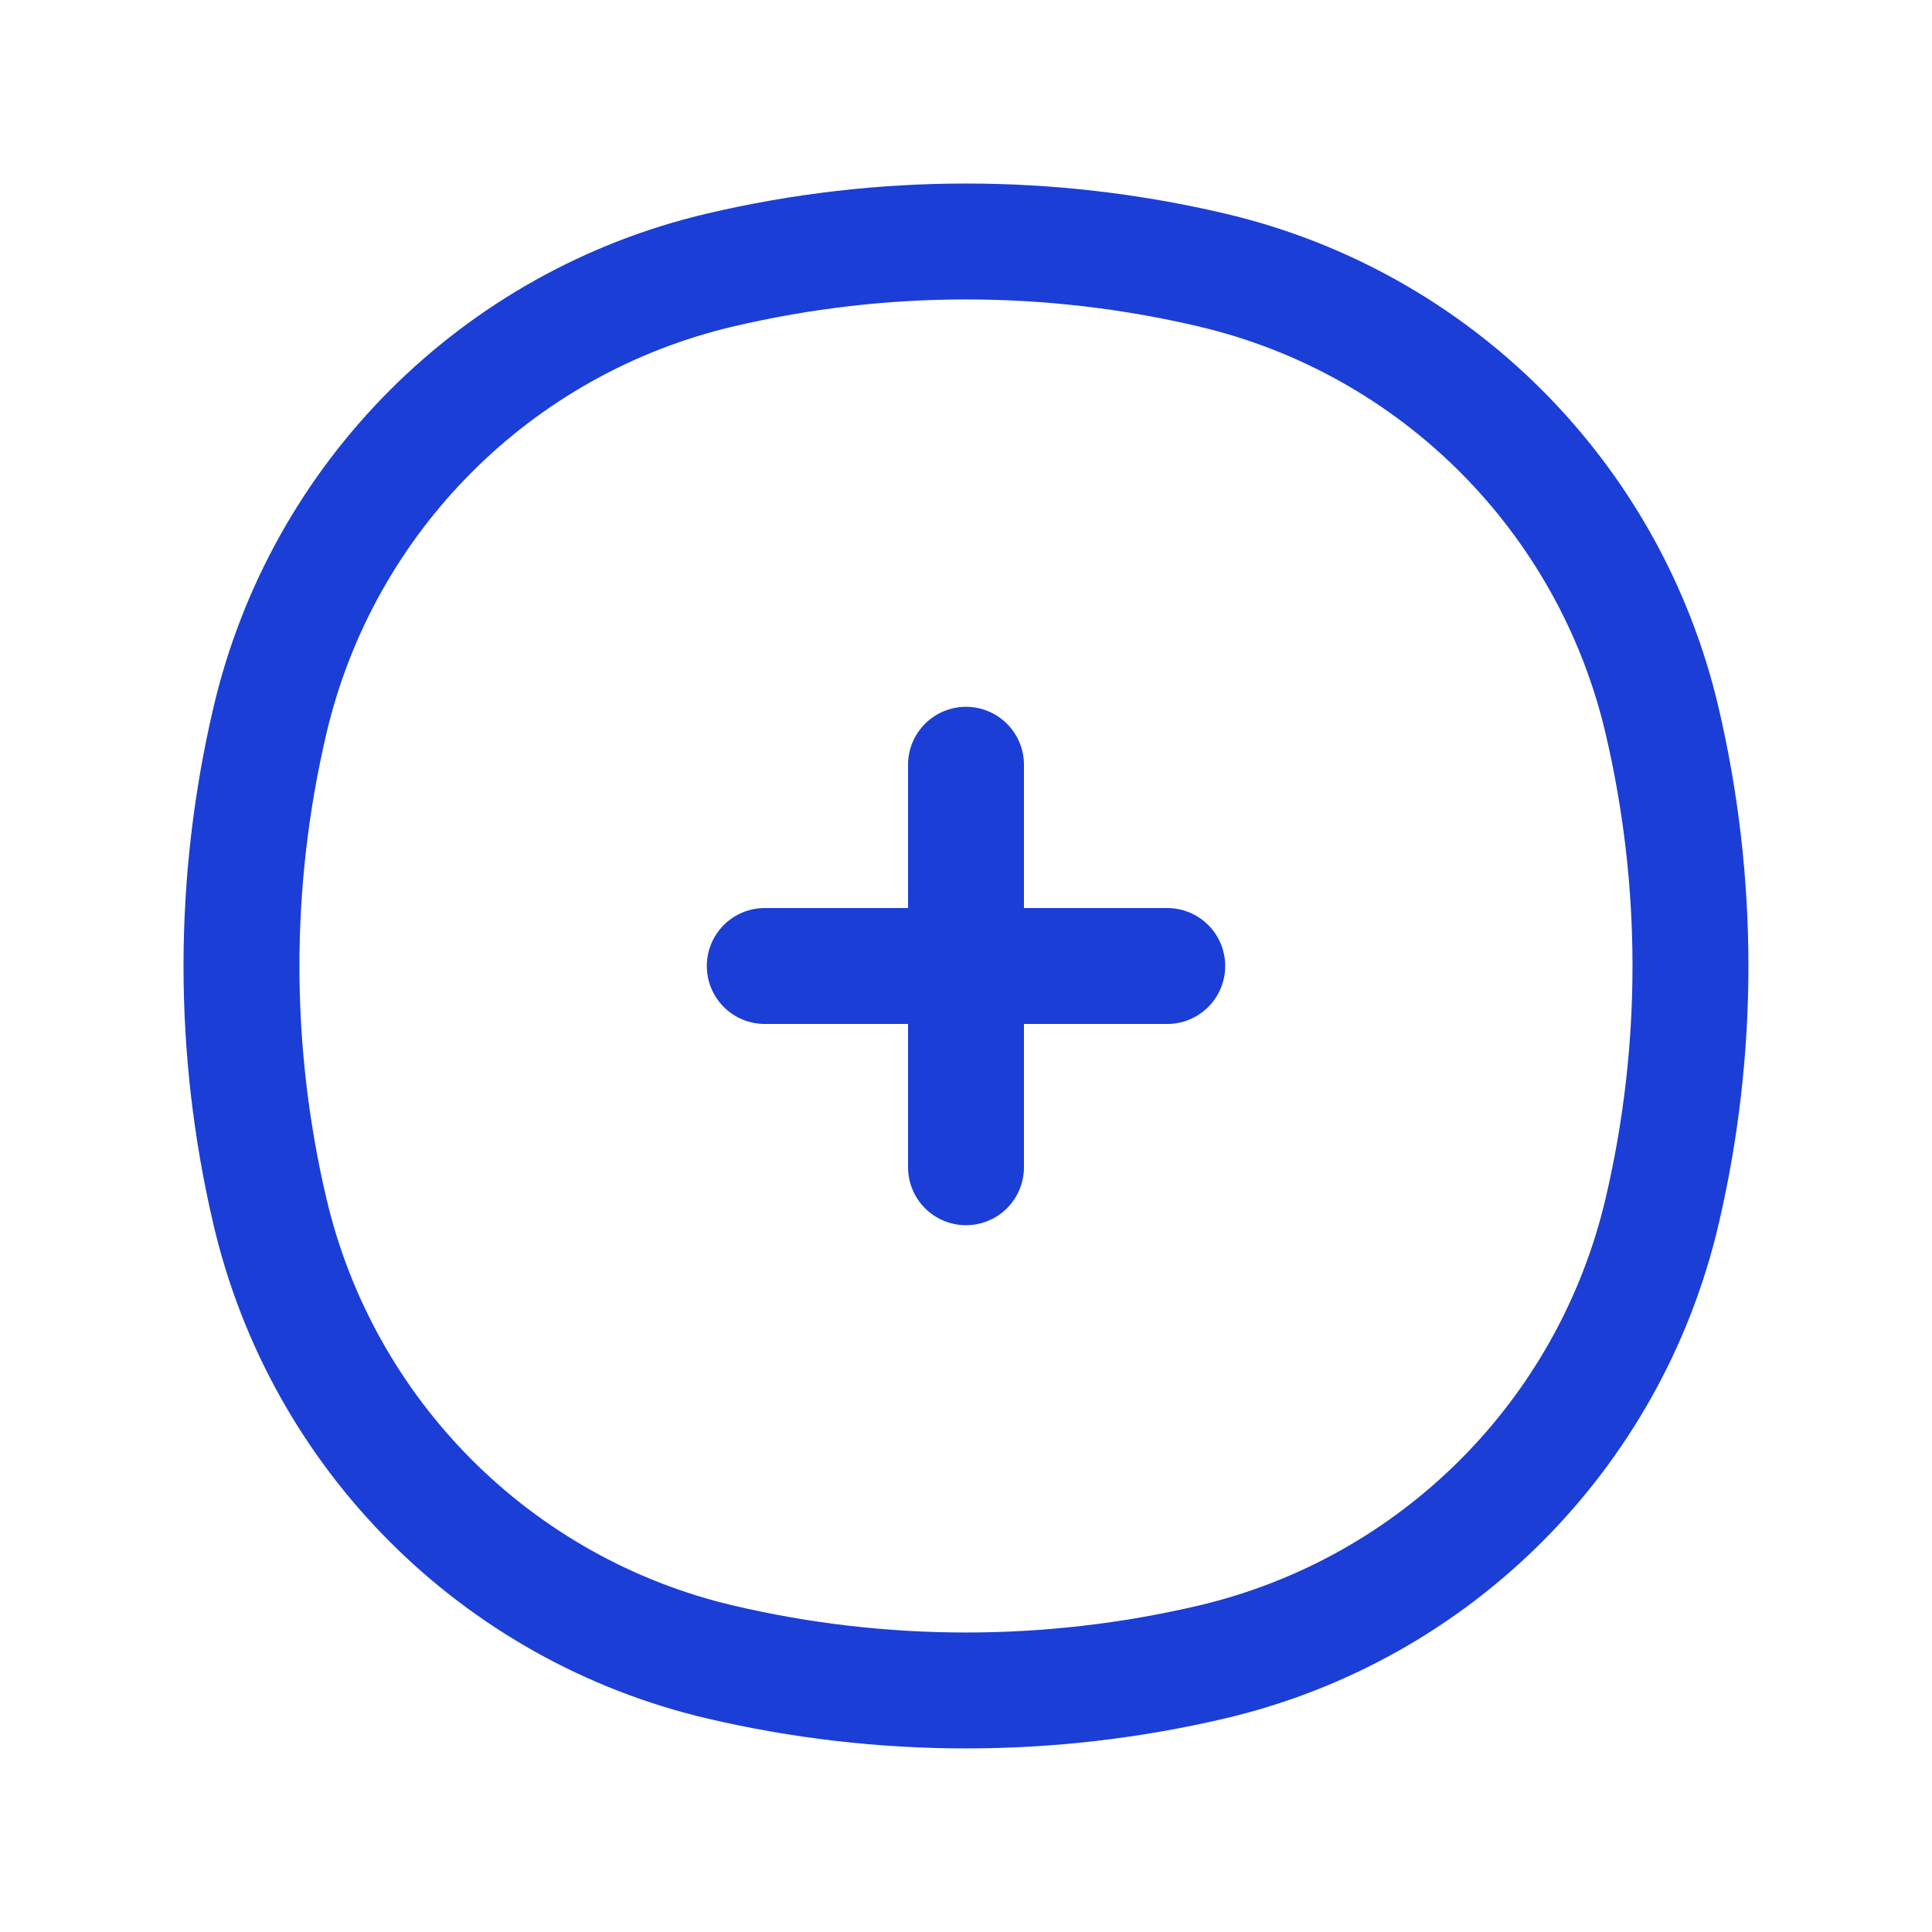
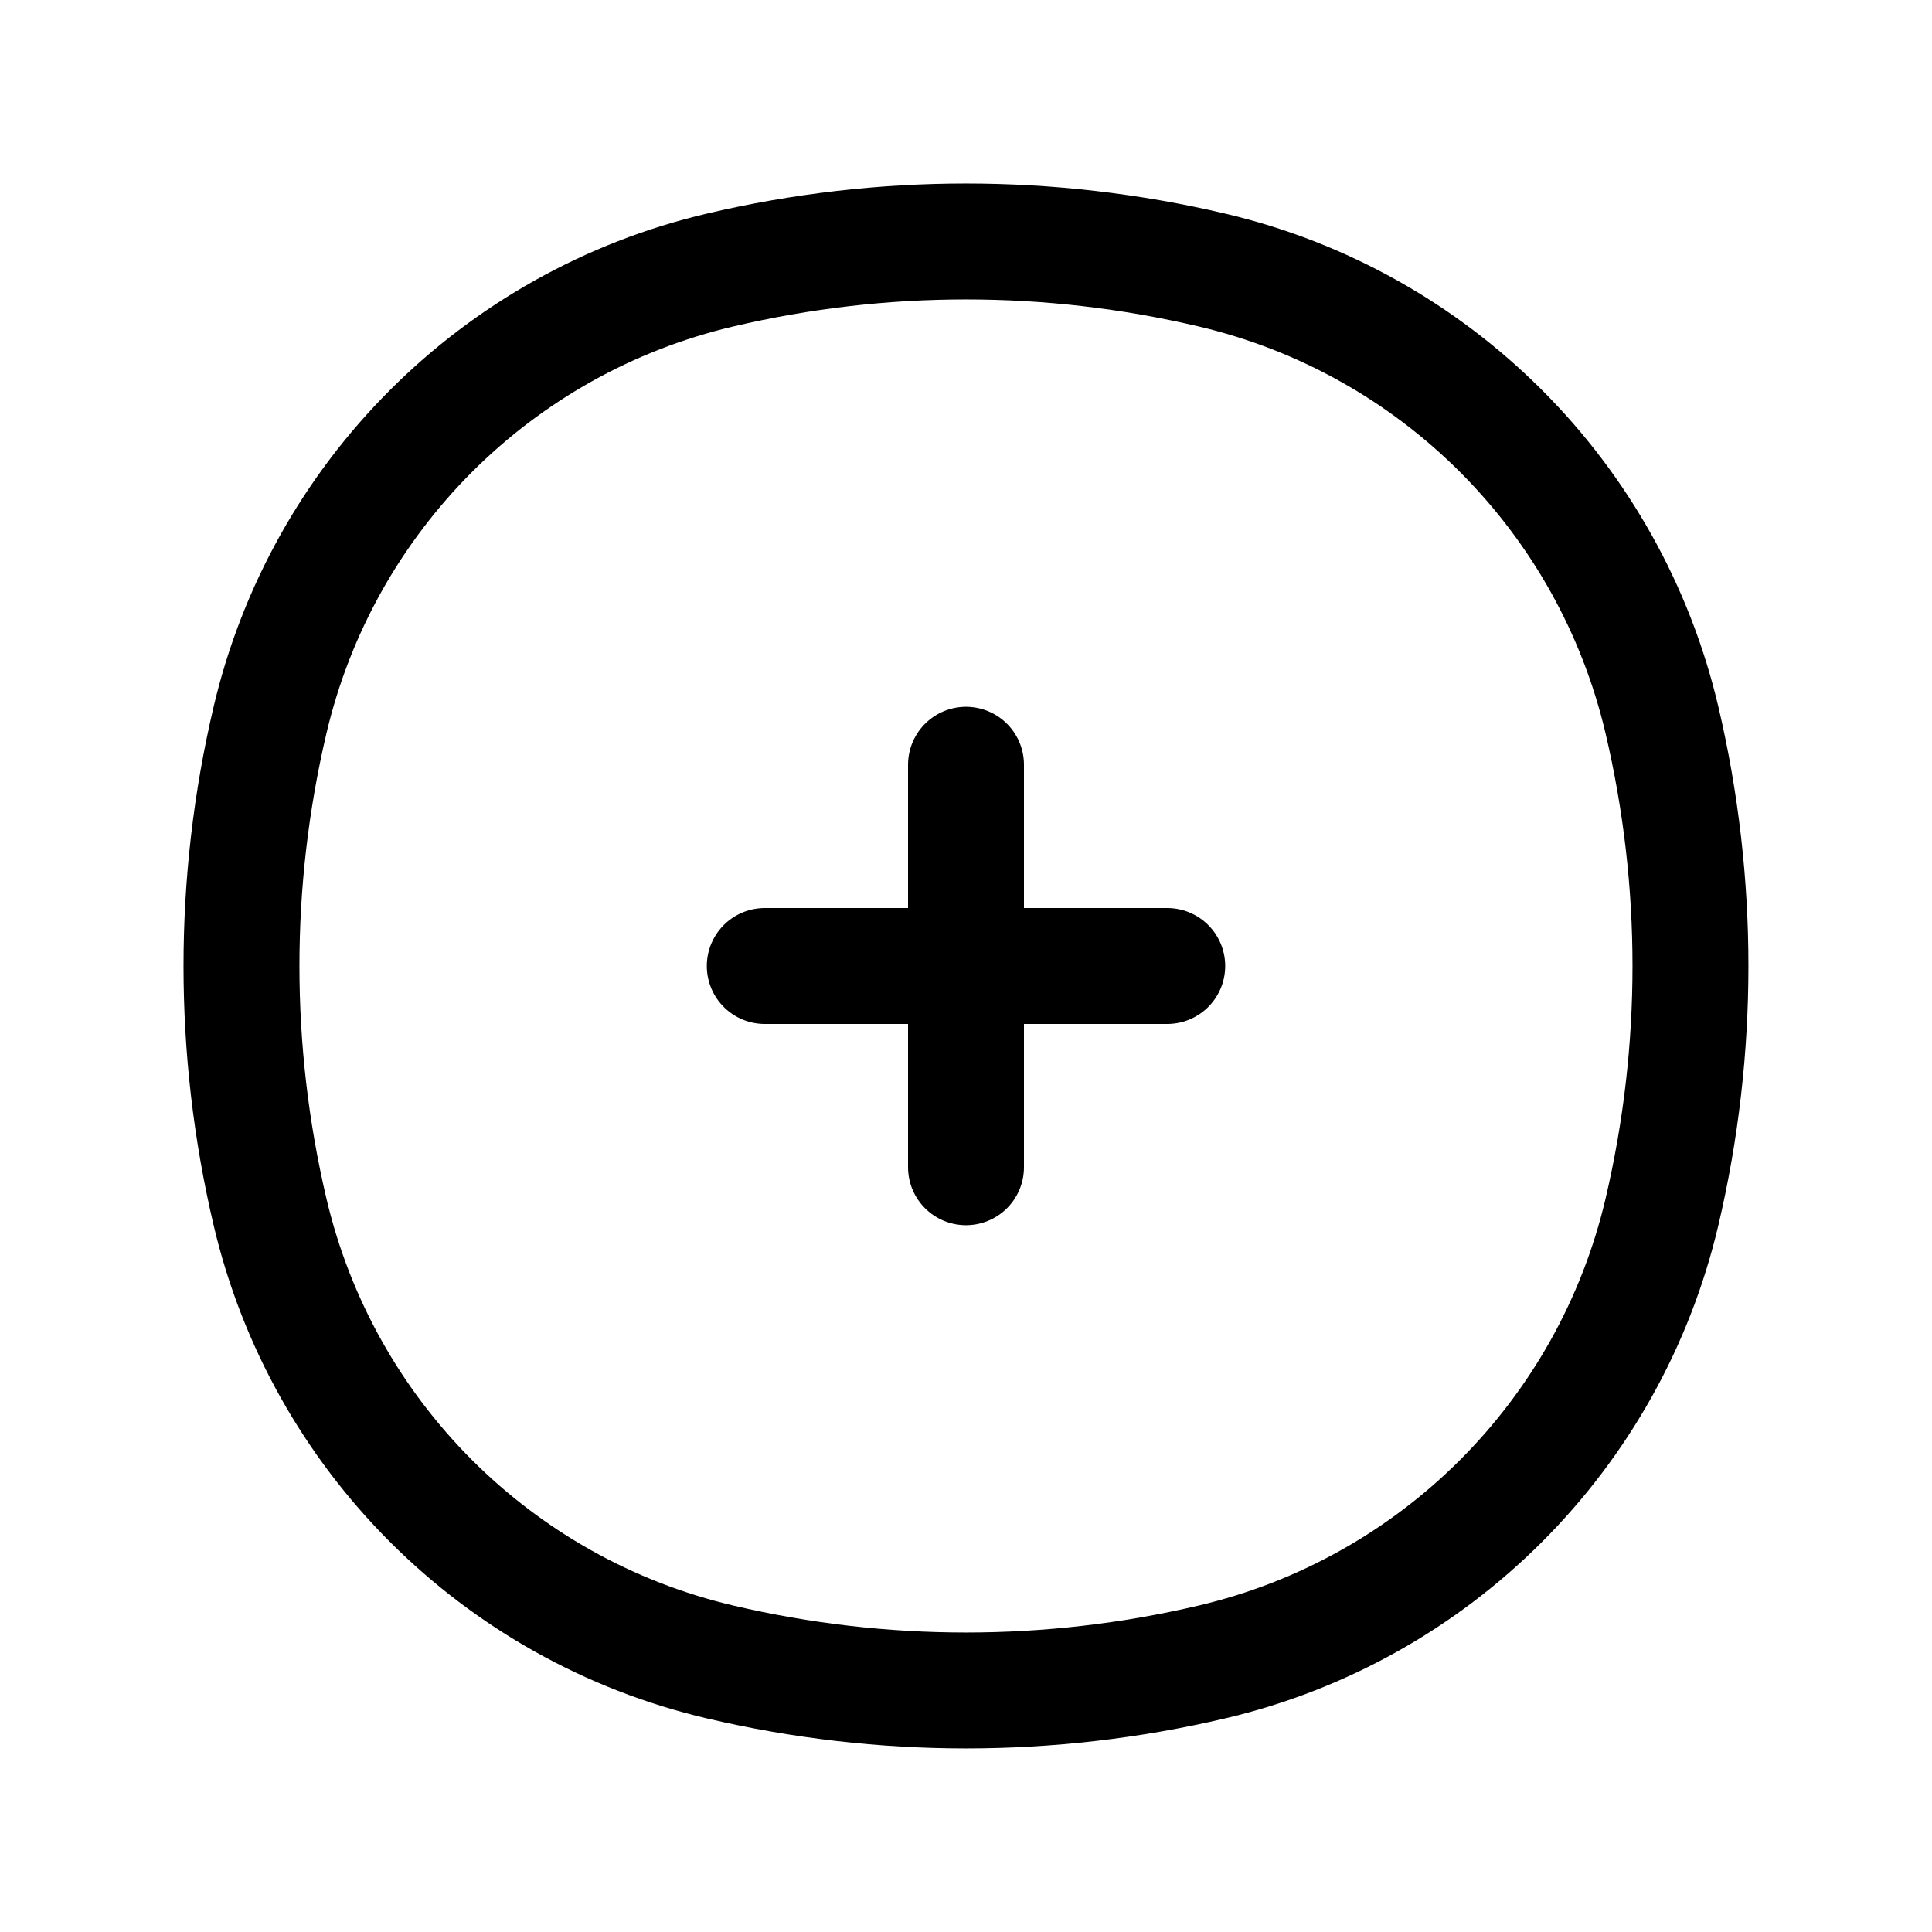
<svg xmlns="http://www.w3.org/2000/svg" width="25" height="25" viewBox="0 0 25 25" fill="none">
-   <path d="M3.493 9.323C4.171 6.43 6.43 4.171 9.323 3.493C11.413 3.002 13.587 3.002 15.677 3.493C18.57 4.171 20.829 6.43 21.507 9.323C21.997 11.413 21.997 13.587 21.507 15.677C20.829 18.57 18.57 20.829 15.677 21.507C13.587 21.997 11.413 21.997 9.323 21.507C6.43 20.829 4.171 18.57 3.493 15.677C3.002 13.587 3.002 11.413 3.493 9.323Z" stroke="#1B3ED7" stroke-width="1.5" />
-   <path d="M15.104 12.5H9.896M12.5 15.104L12.5 9.896" stroke="#1B3ED7" stroke-width="1.5" stroke-linecap="round" />
+   <path d="M3.493 9.323C4.171 6.43 6.43 4.171 9.323 3.493C11.413 3.002 13.587 3.002 15.677 3.493C18.57 4.171 20.829 6.43 21.507 9.323C21.997 11.413 21.997 13.587 21.507 15.677C20.829 18.57 18.57 20.829 15.677 21.507C13.587 21.997 11.413 21.997 9.323 21.507C6.43 20.829 4.171 18.57 3.493 15.677C3.002 13.587 3.002 11.413 3.493 9.323Z" stroke="currentColor" stroke-width="1.5" />
+   <path d="M15.104 12.5H9.896M12.5 15.104L12.5 9.896" stroke="currentColor" stroke-width="1.5" stroke-linecap="round" />
</svg>
